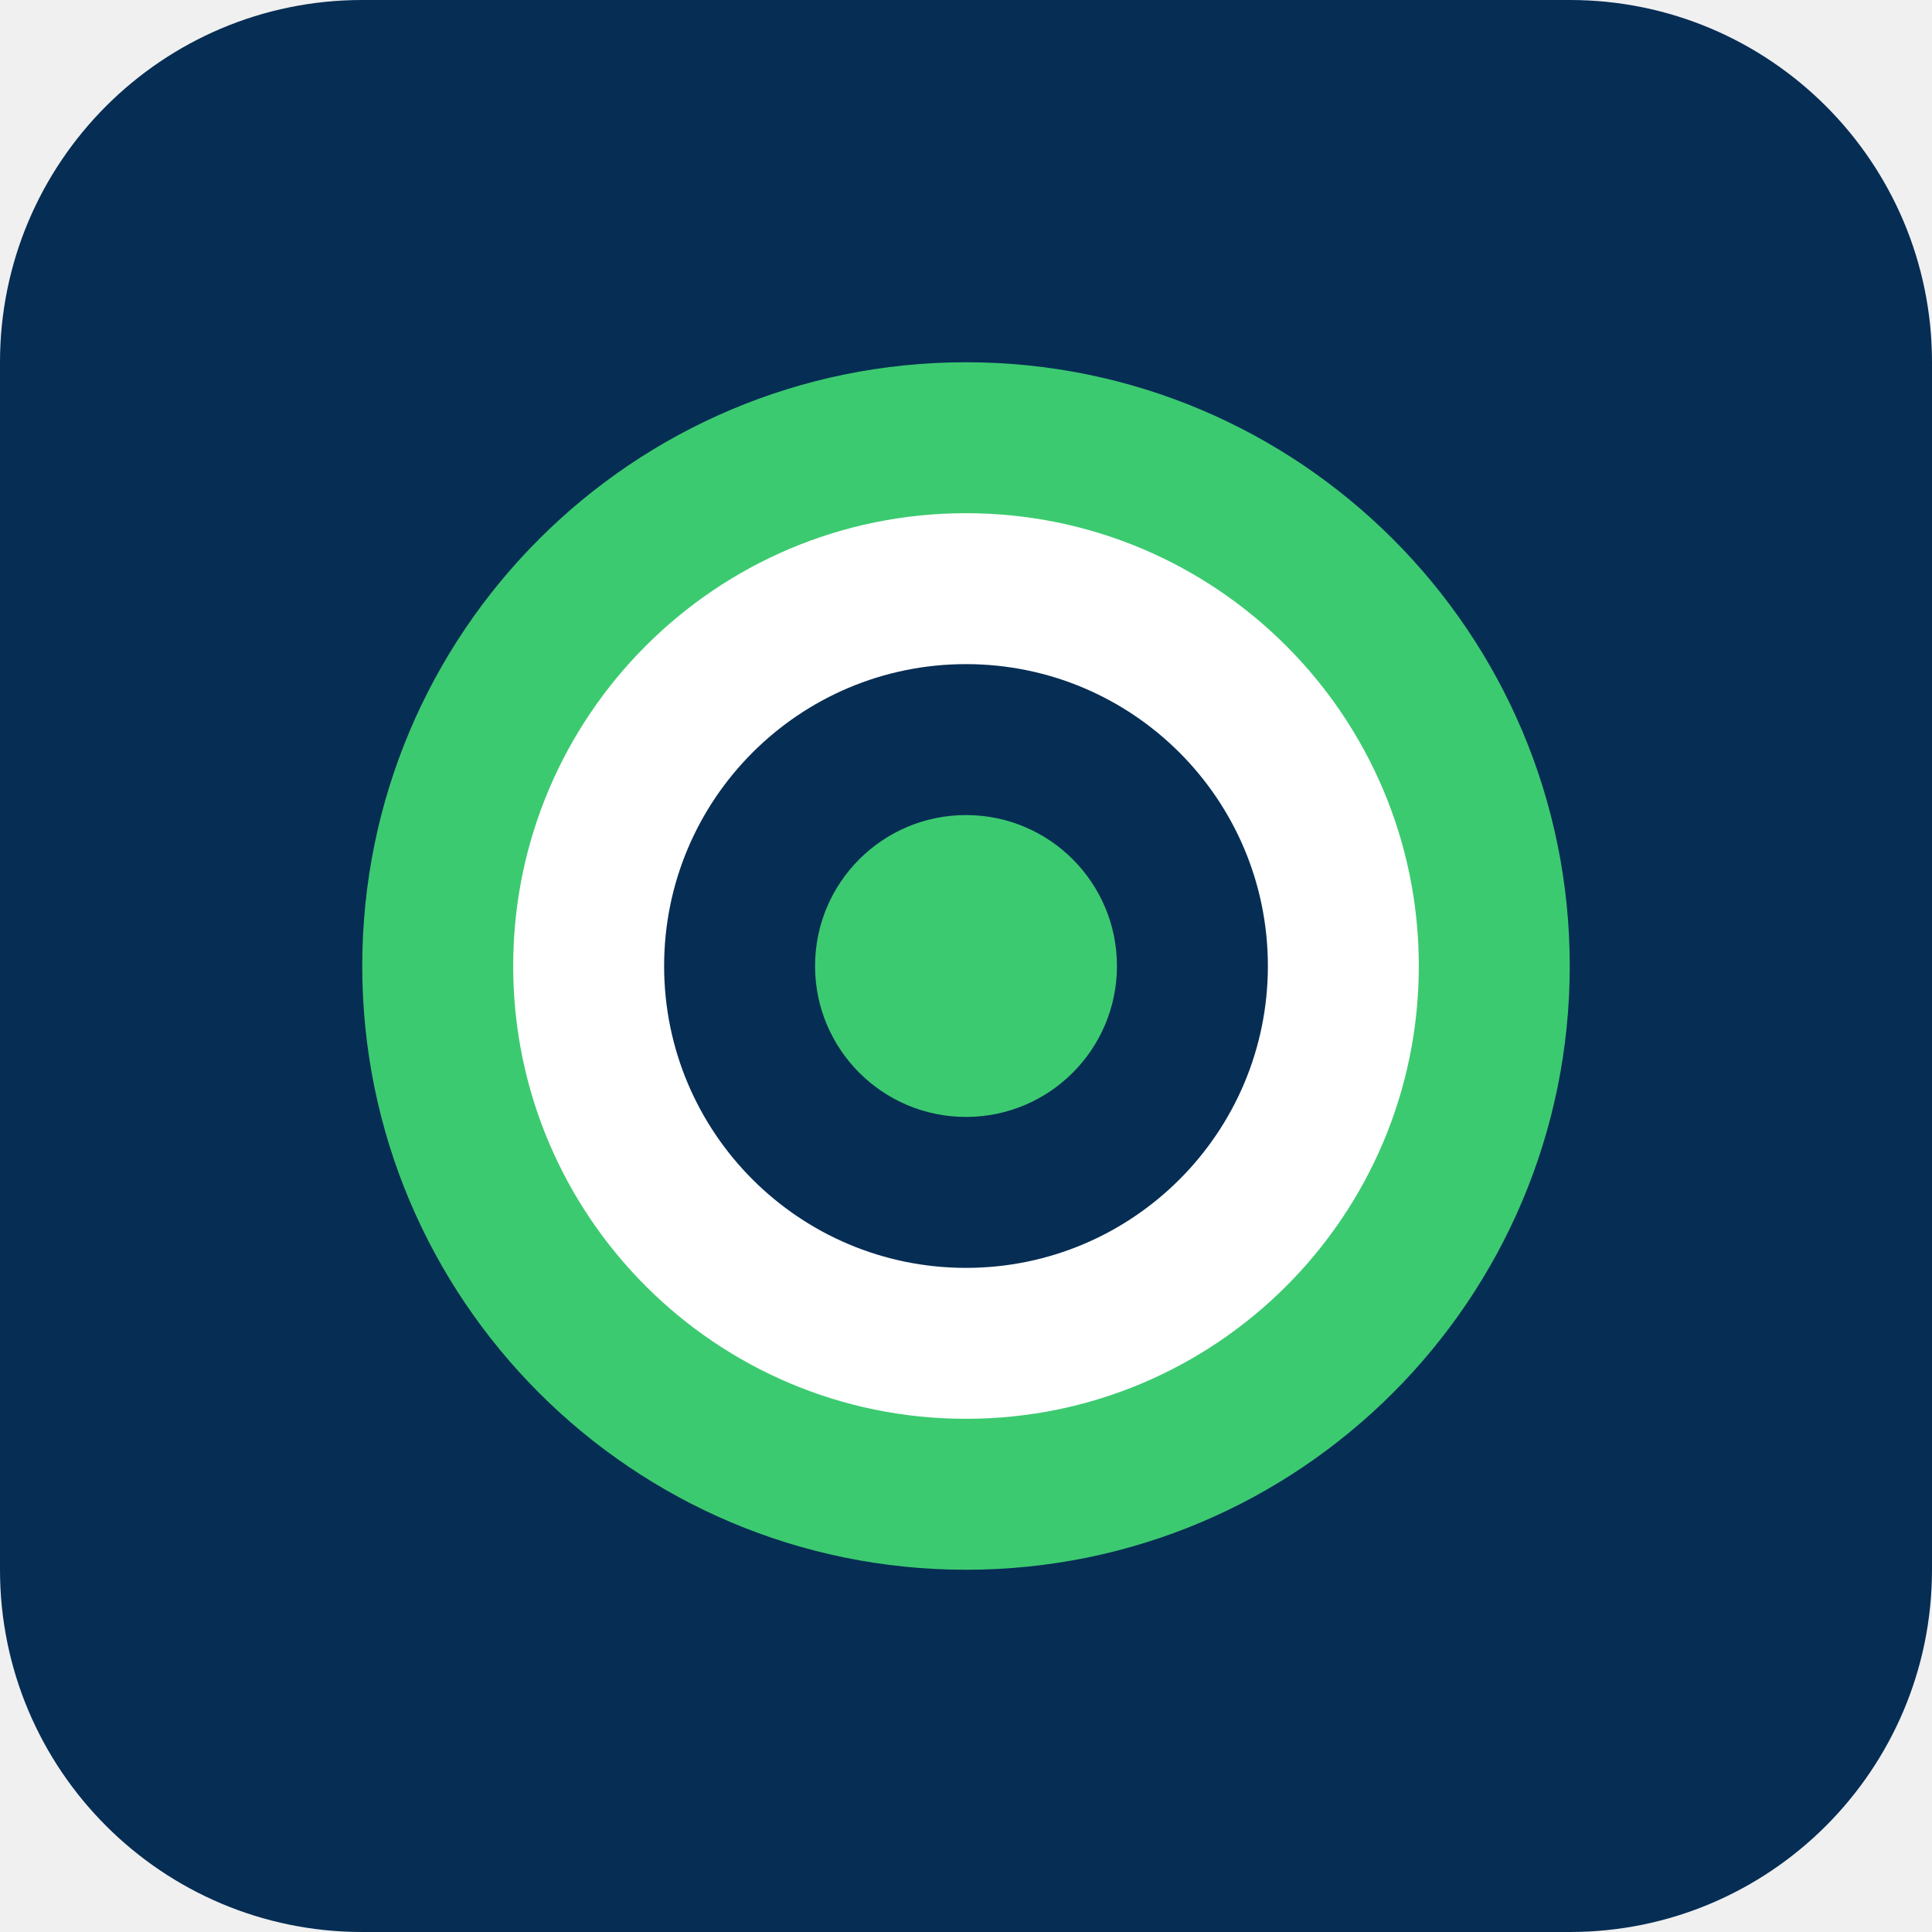
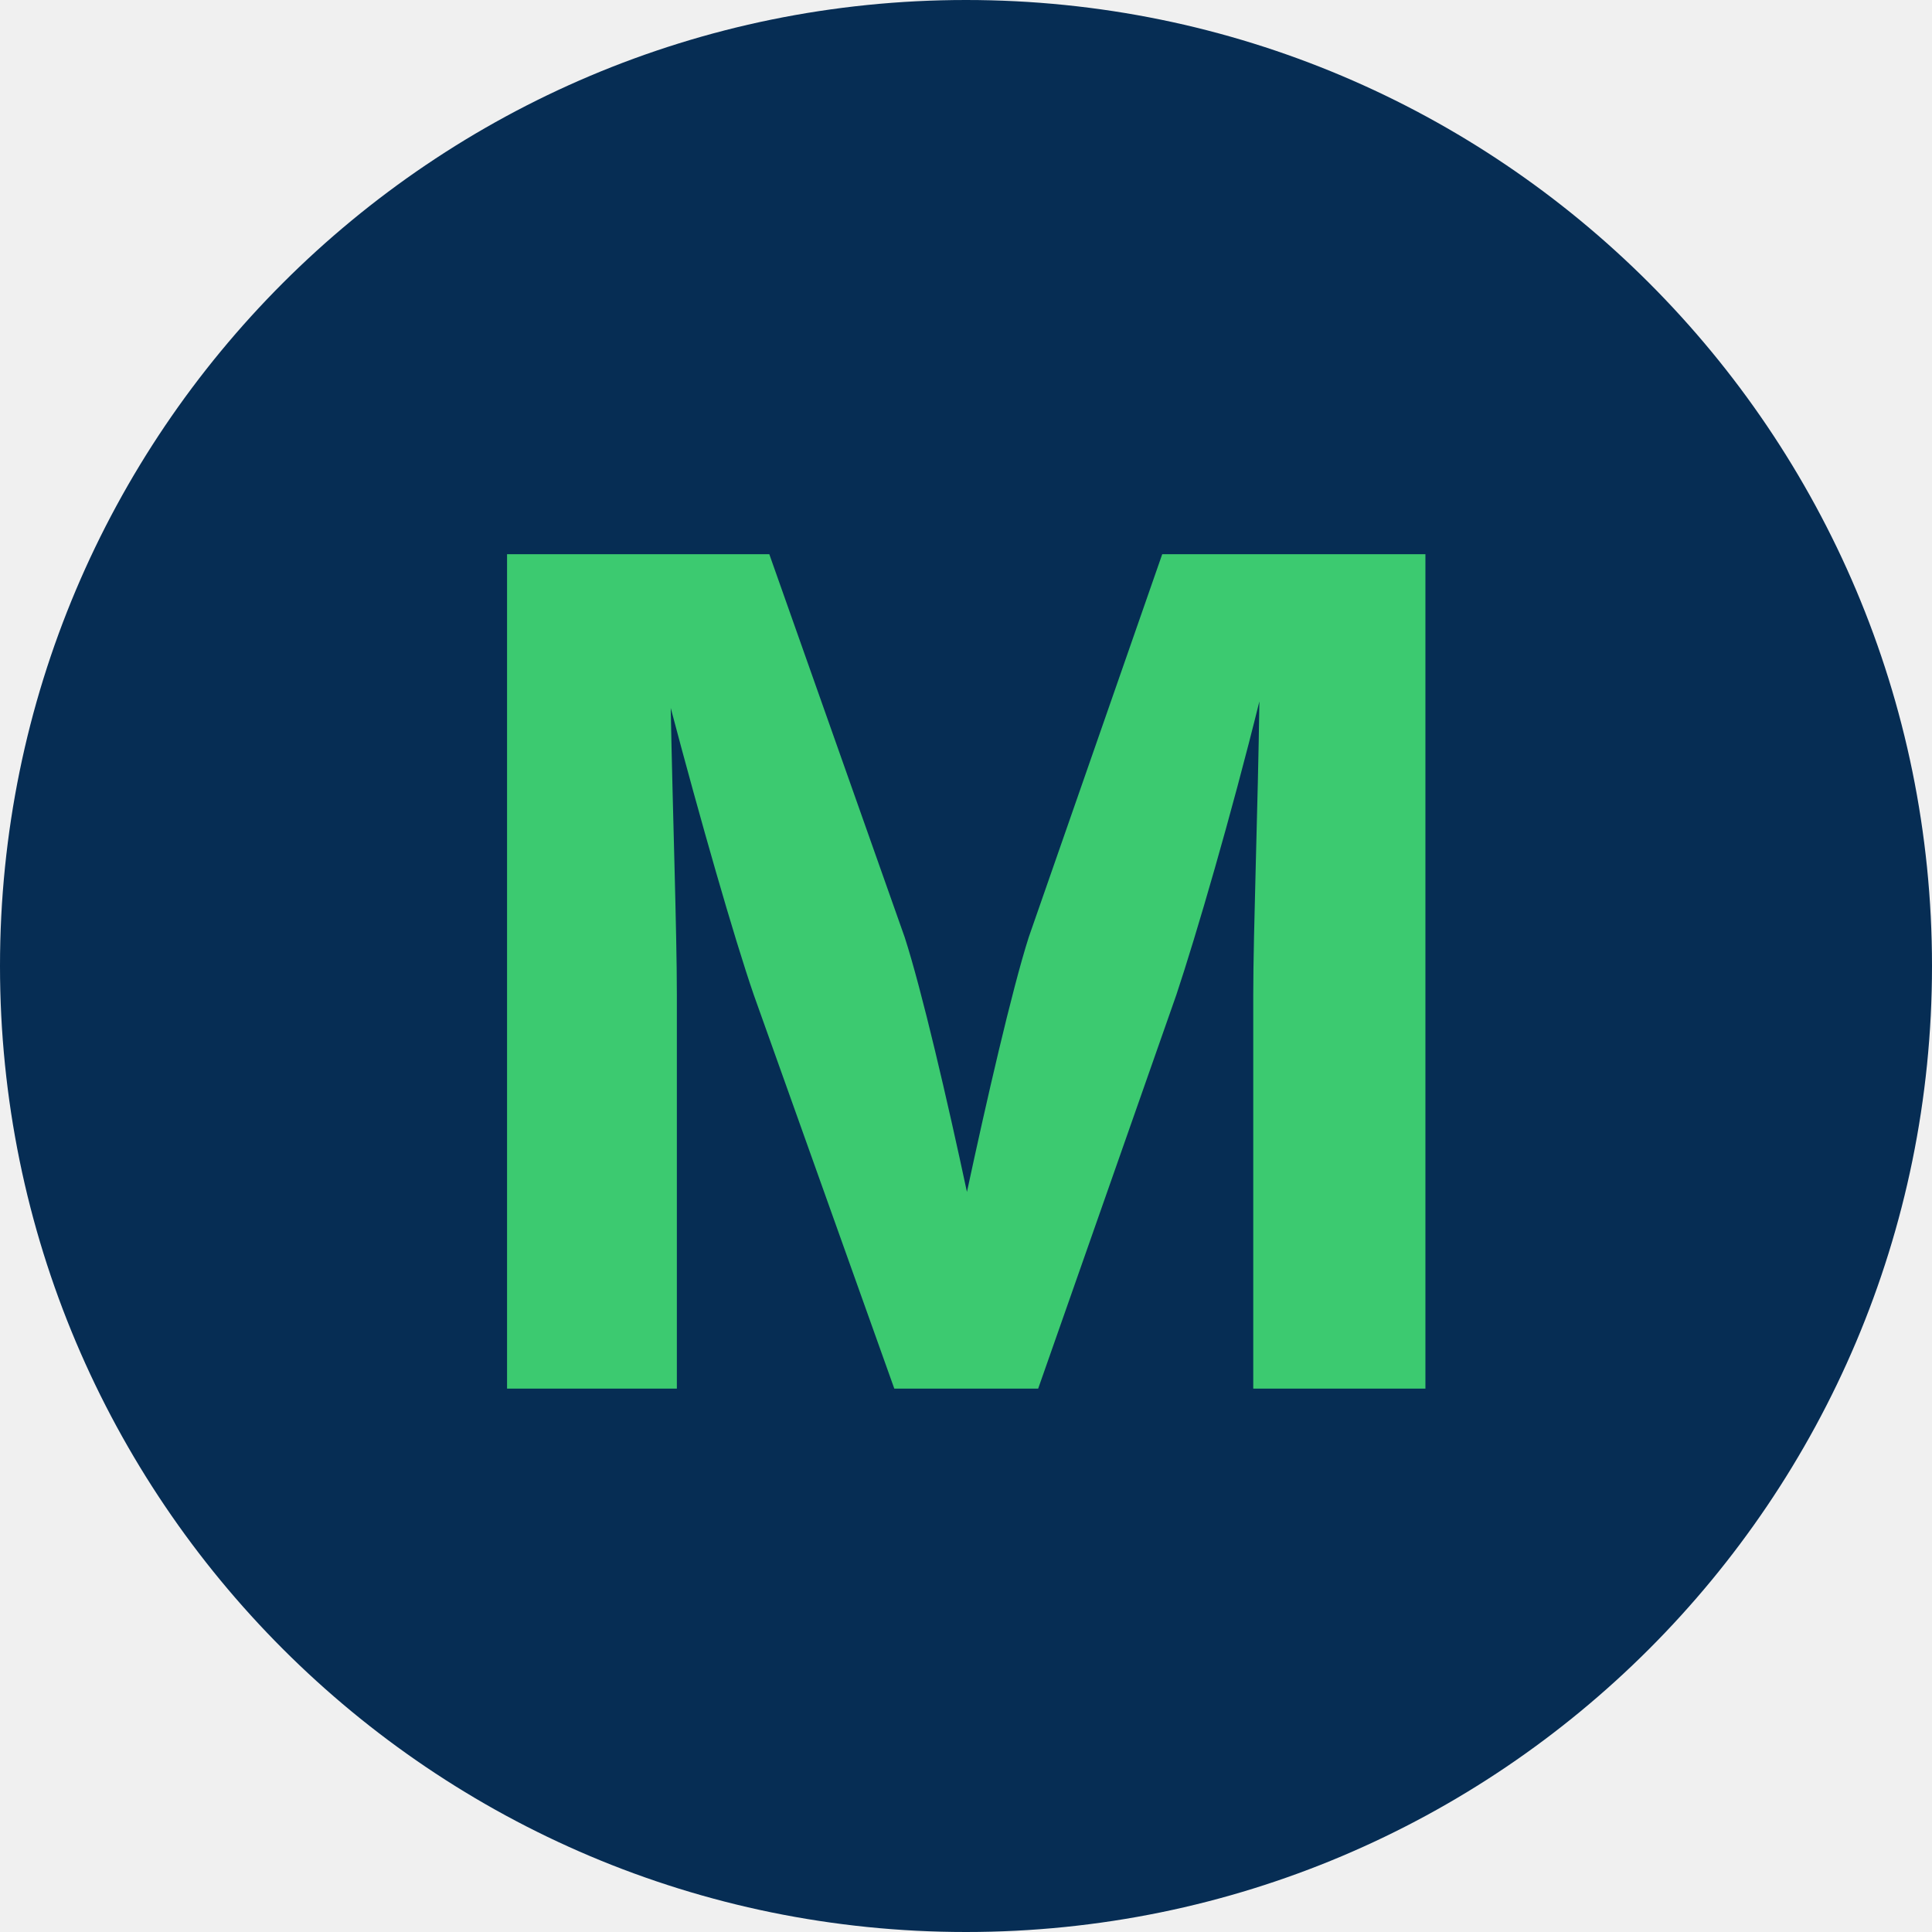
<svg xmlns="http://www.w3.org/2000/svg" width="64" height="64" viewBox="0 0 64 64" fill="none">
-   <rect width="64" height="64" rx="12" fill="#062d54" />
-   <circle cx="32" cy="32" r="20" fill="#3cca70" />
-   <circle cx="32" cy="32" r="15" fill="white" />
-   <circle cx="32" cy="32" r="10" fill="#062d54" />
-   <circle cx="32" cy="32" r="5" fill="#3cca70" />
+   <circle cx="32" cy="32" r="32" fill="#062d54" />
+   <text x="32" y="46" font-family="Inter, sans-serif" font-size="38" font-weight="700" fill="#3cca70" text-anchor="middle">
+     M
+   </text>
</svg>
